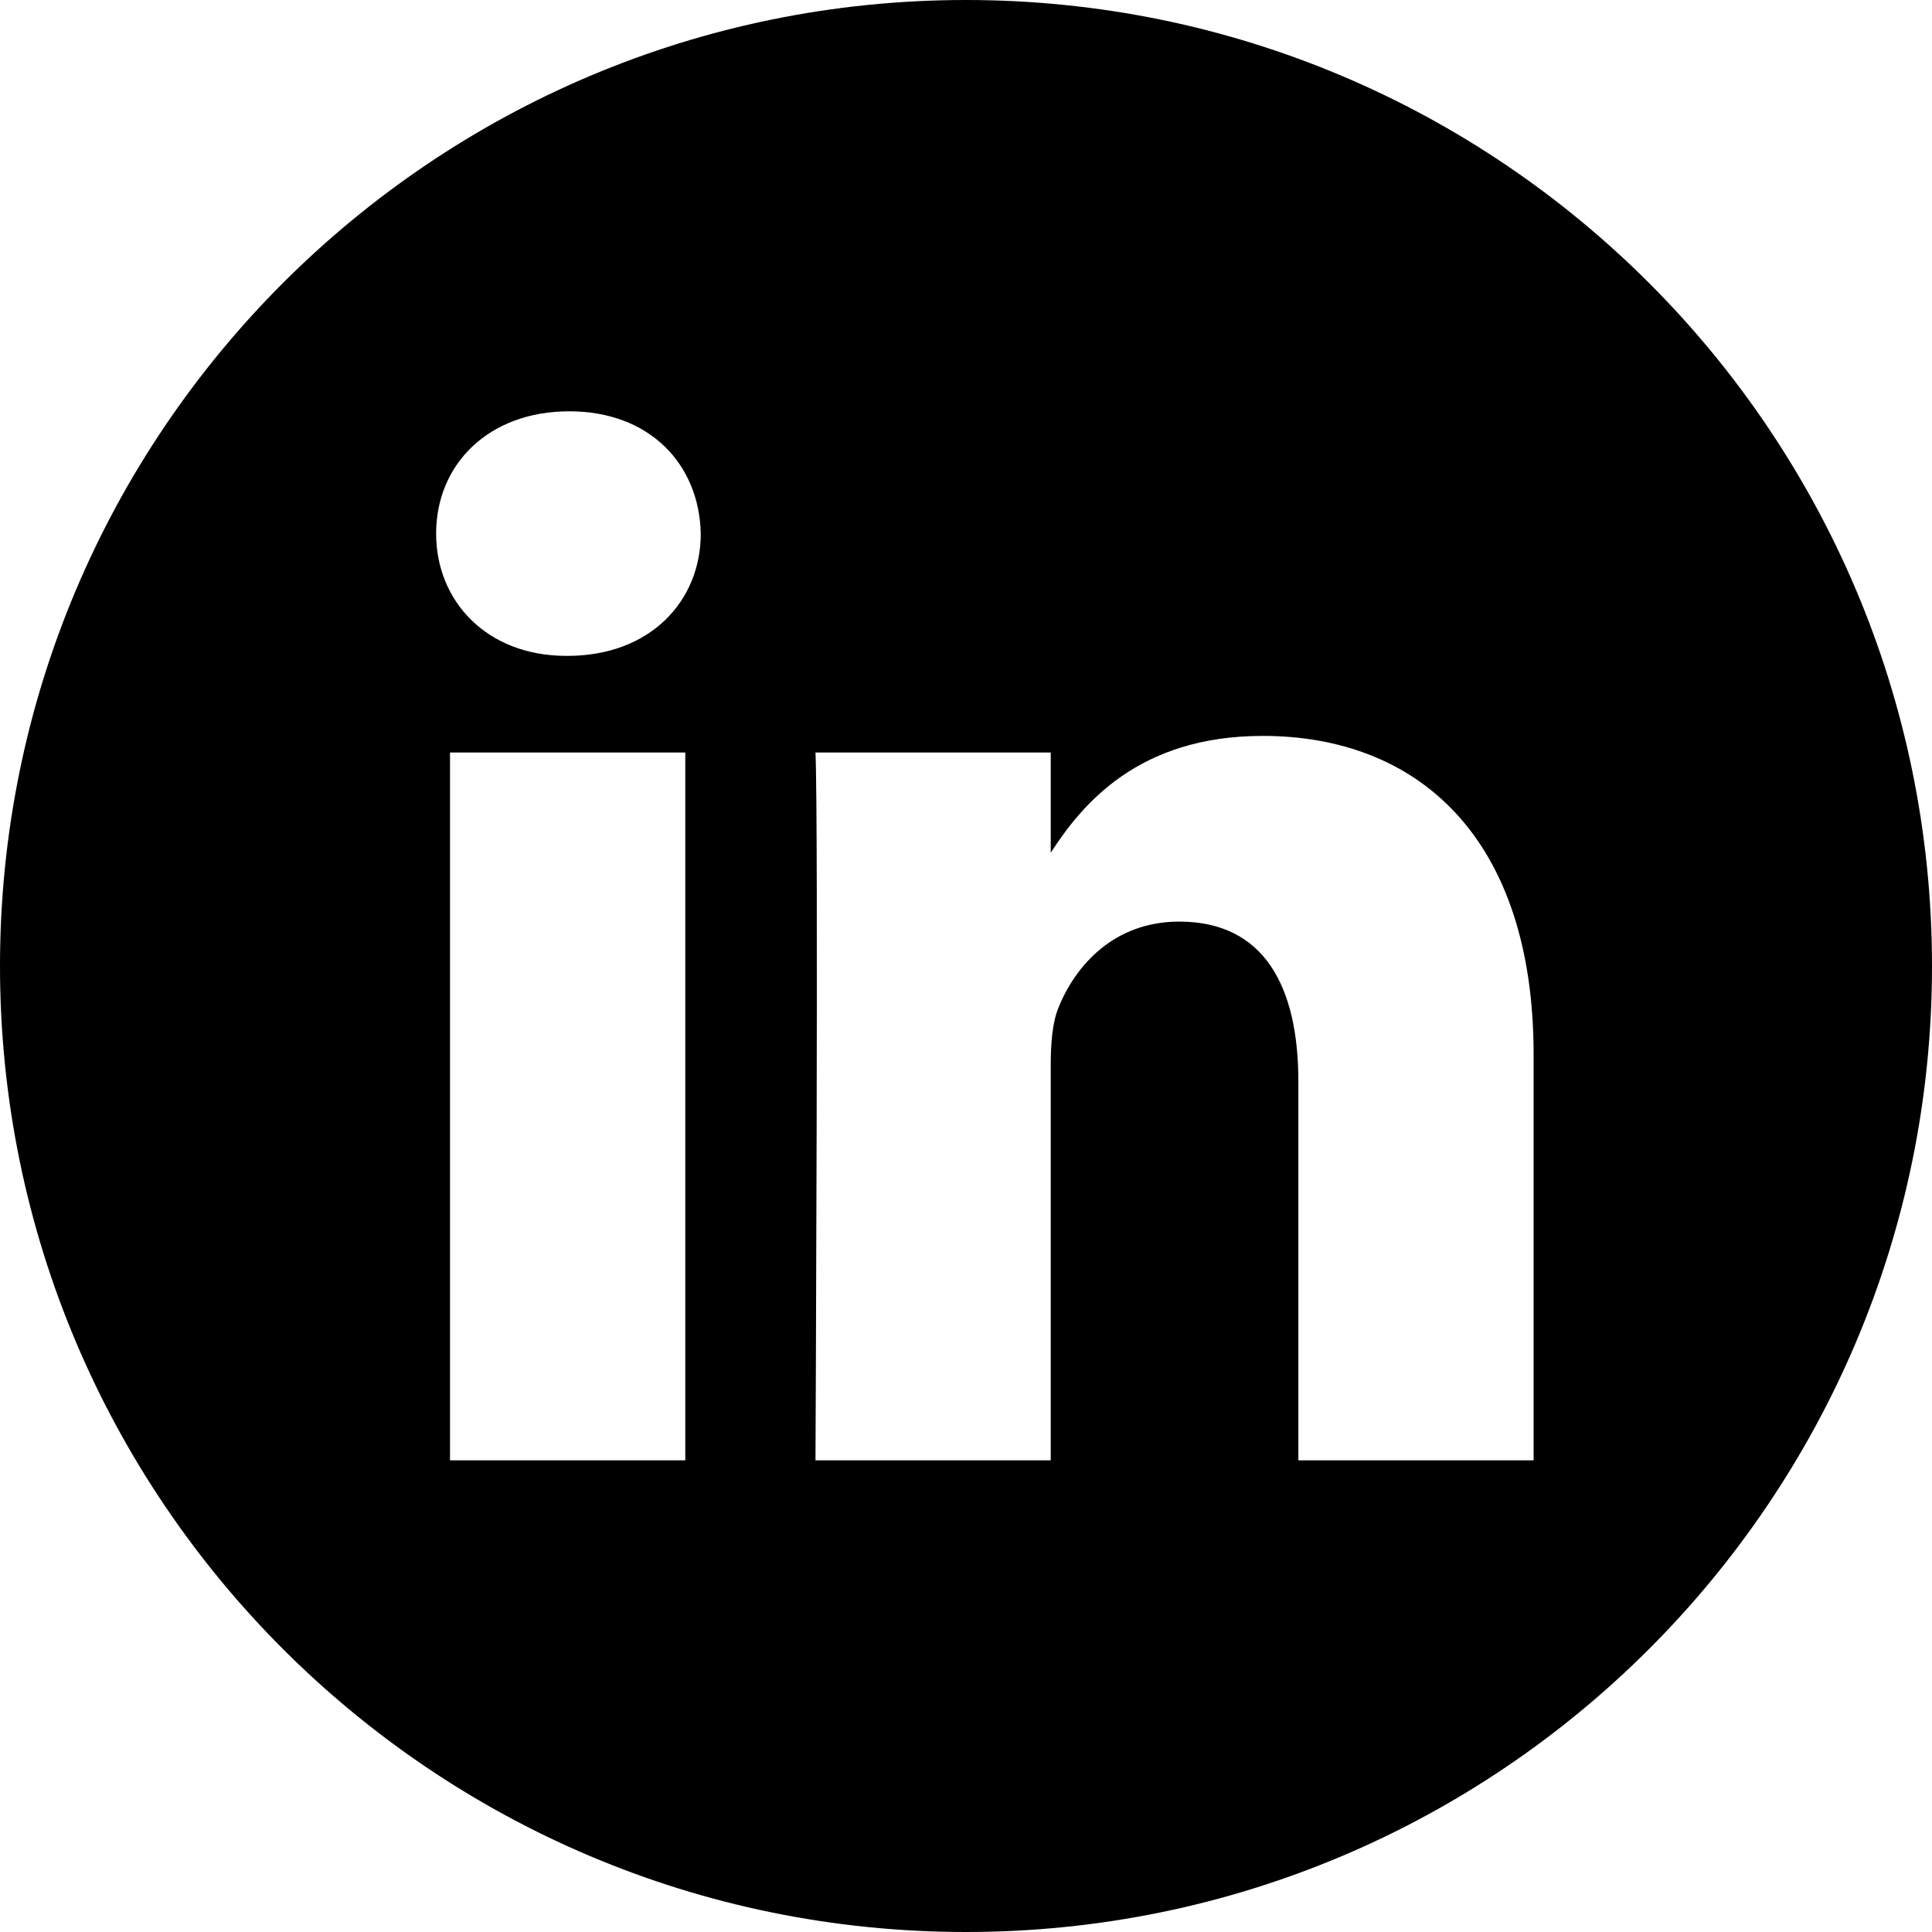
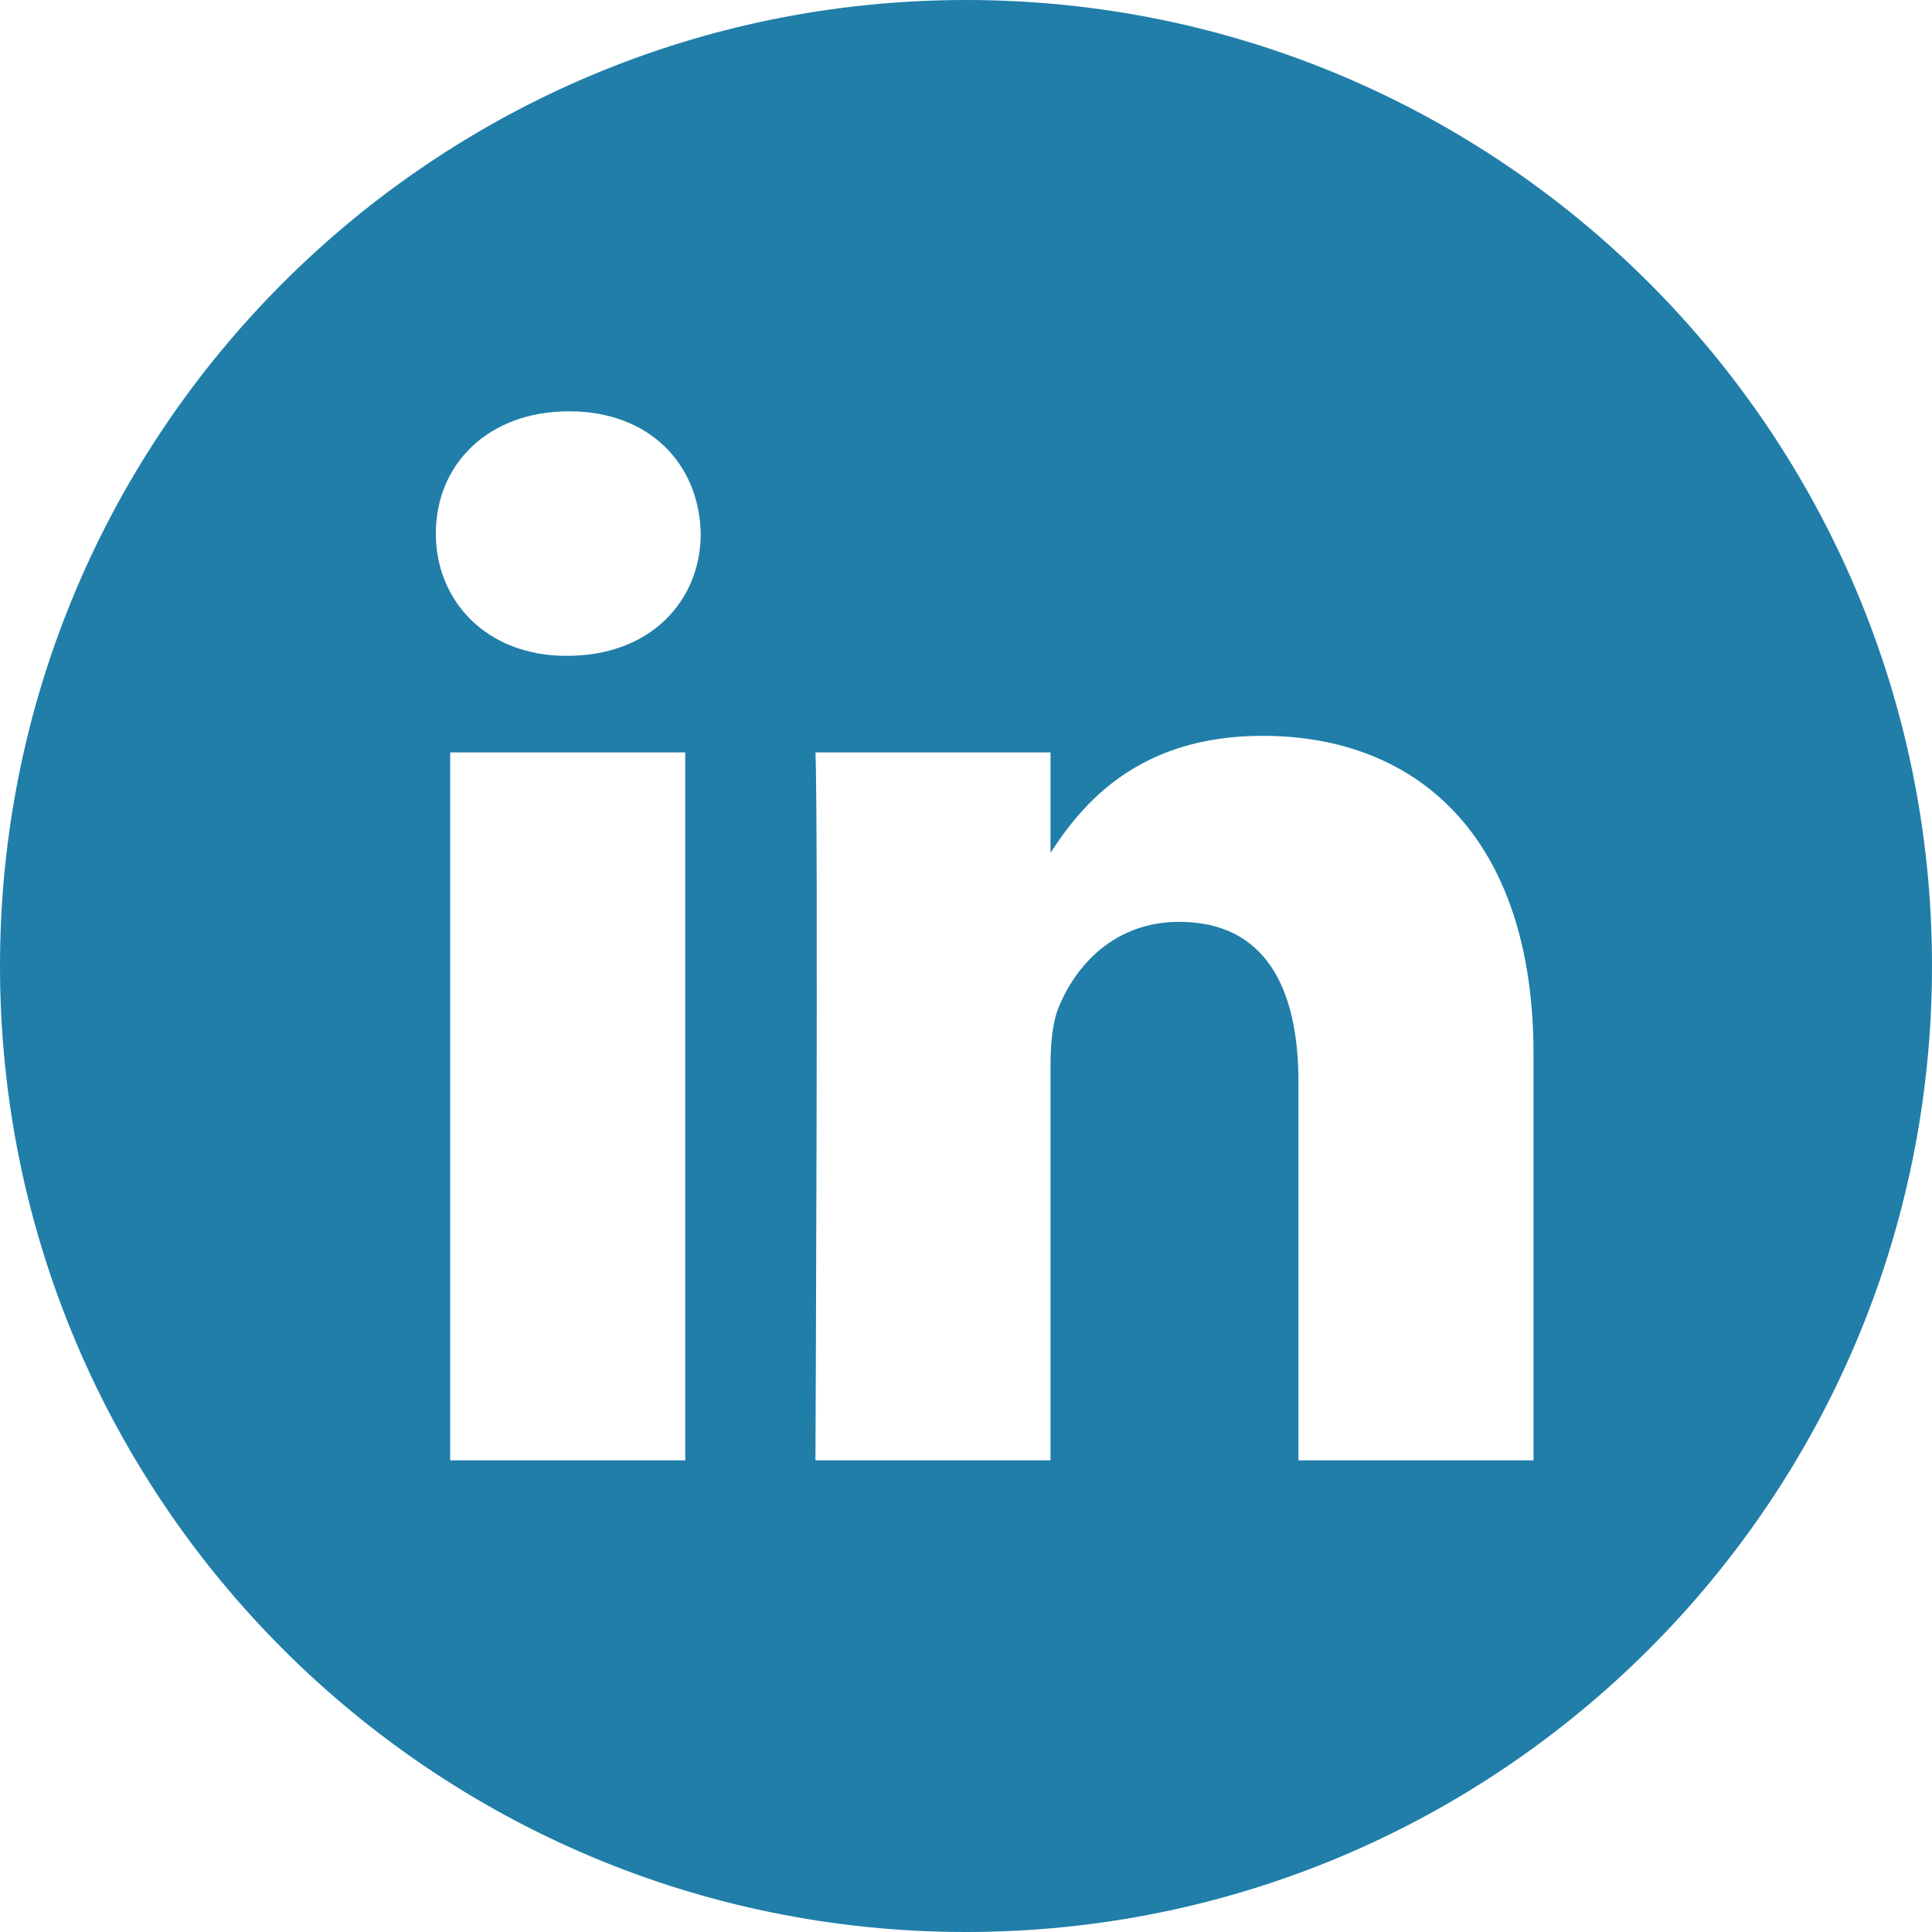
- <svg xmlns="http://www.w3.org/2000/svg" height="512pt" viewBox="0 0 512 512" width="512pt">
-   <path d="m256 0c-141.363 0-256 114.637-256 256s114.637 256 256 256 256-114.637 256-256-114.637-256-256-256zm-74.391 387h-62.348v-187.574h62.348zm-31.172-213.188h-.406c-20.922 0-34.453-14.402-34.453-32.402 0-18.406 13.945-32.41 35.273-32.41 21.328 0 34.453 14.004 34.859 32.41 0 18-13.531 32.402-35.273 32.402zm255.984 213.188h-62.34v-100.348c0-25.219-9.027-42.418-31.586-42.418-17.223 0-27.48 11.602-31.988 22.801-1.648 4.008-2.051 9.609-2.051 15.215v104.75h-62.344s.816-169.977 0-187.574h62.344v26.559c8.285-12.781 23.109-30.961 56.188-30.961 41.02 0 71.777 26.809 71.777 84.422zm0 0" />
+ <svg xmlns="http://www.w3.org/2000/svg" version="1.1" id="Layer_1" x="0px" y="0px" viewBox="0 0 512 512" style="enable-background:new 0 0 512 512;" xml:space="preserve">
+   <style type="text/css">
+ 	.st0{fill:#207EA9;}
+ </style>
+   <path class="st0" d="M256,0C114.6,0,0,114.6,0,256s114.6,256,256,256s256-114.6,256-256S397.4,0,256,0z M181.6,387h-62.3V199.4h62.3  V387z M150.4,173.8H150c-20.9,0-34.5-14.4-34.5-32.4c0-18.4,13.9-32.4,35.3-32.4s34.5,14,34.9,32.4  C185.7,159.4,172.2,173.8,150.4,173.8z M406.4,387h-62.3V286.7c0-25.2-9-42.4-31.6-42.4c-17.2,0-27.5,11.6-32,22.8  c-1.6,4-2.1,9.6-2.1,15.2V387h-62.3c0,0,0.8-170,0-187.6h62.3V226c8.3-12.8,23.1-31,56.2-31c41,0,71.8,26.8,71.8,84.4V387z" />
</svg>
